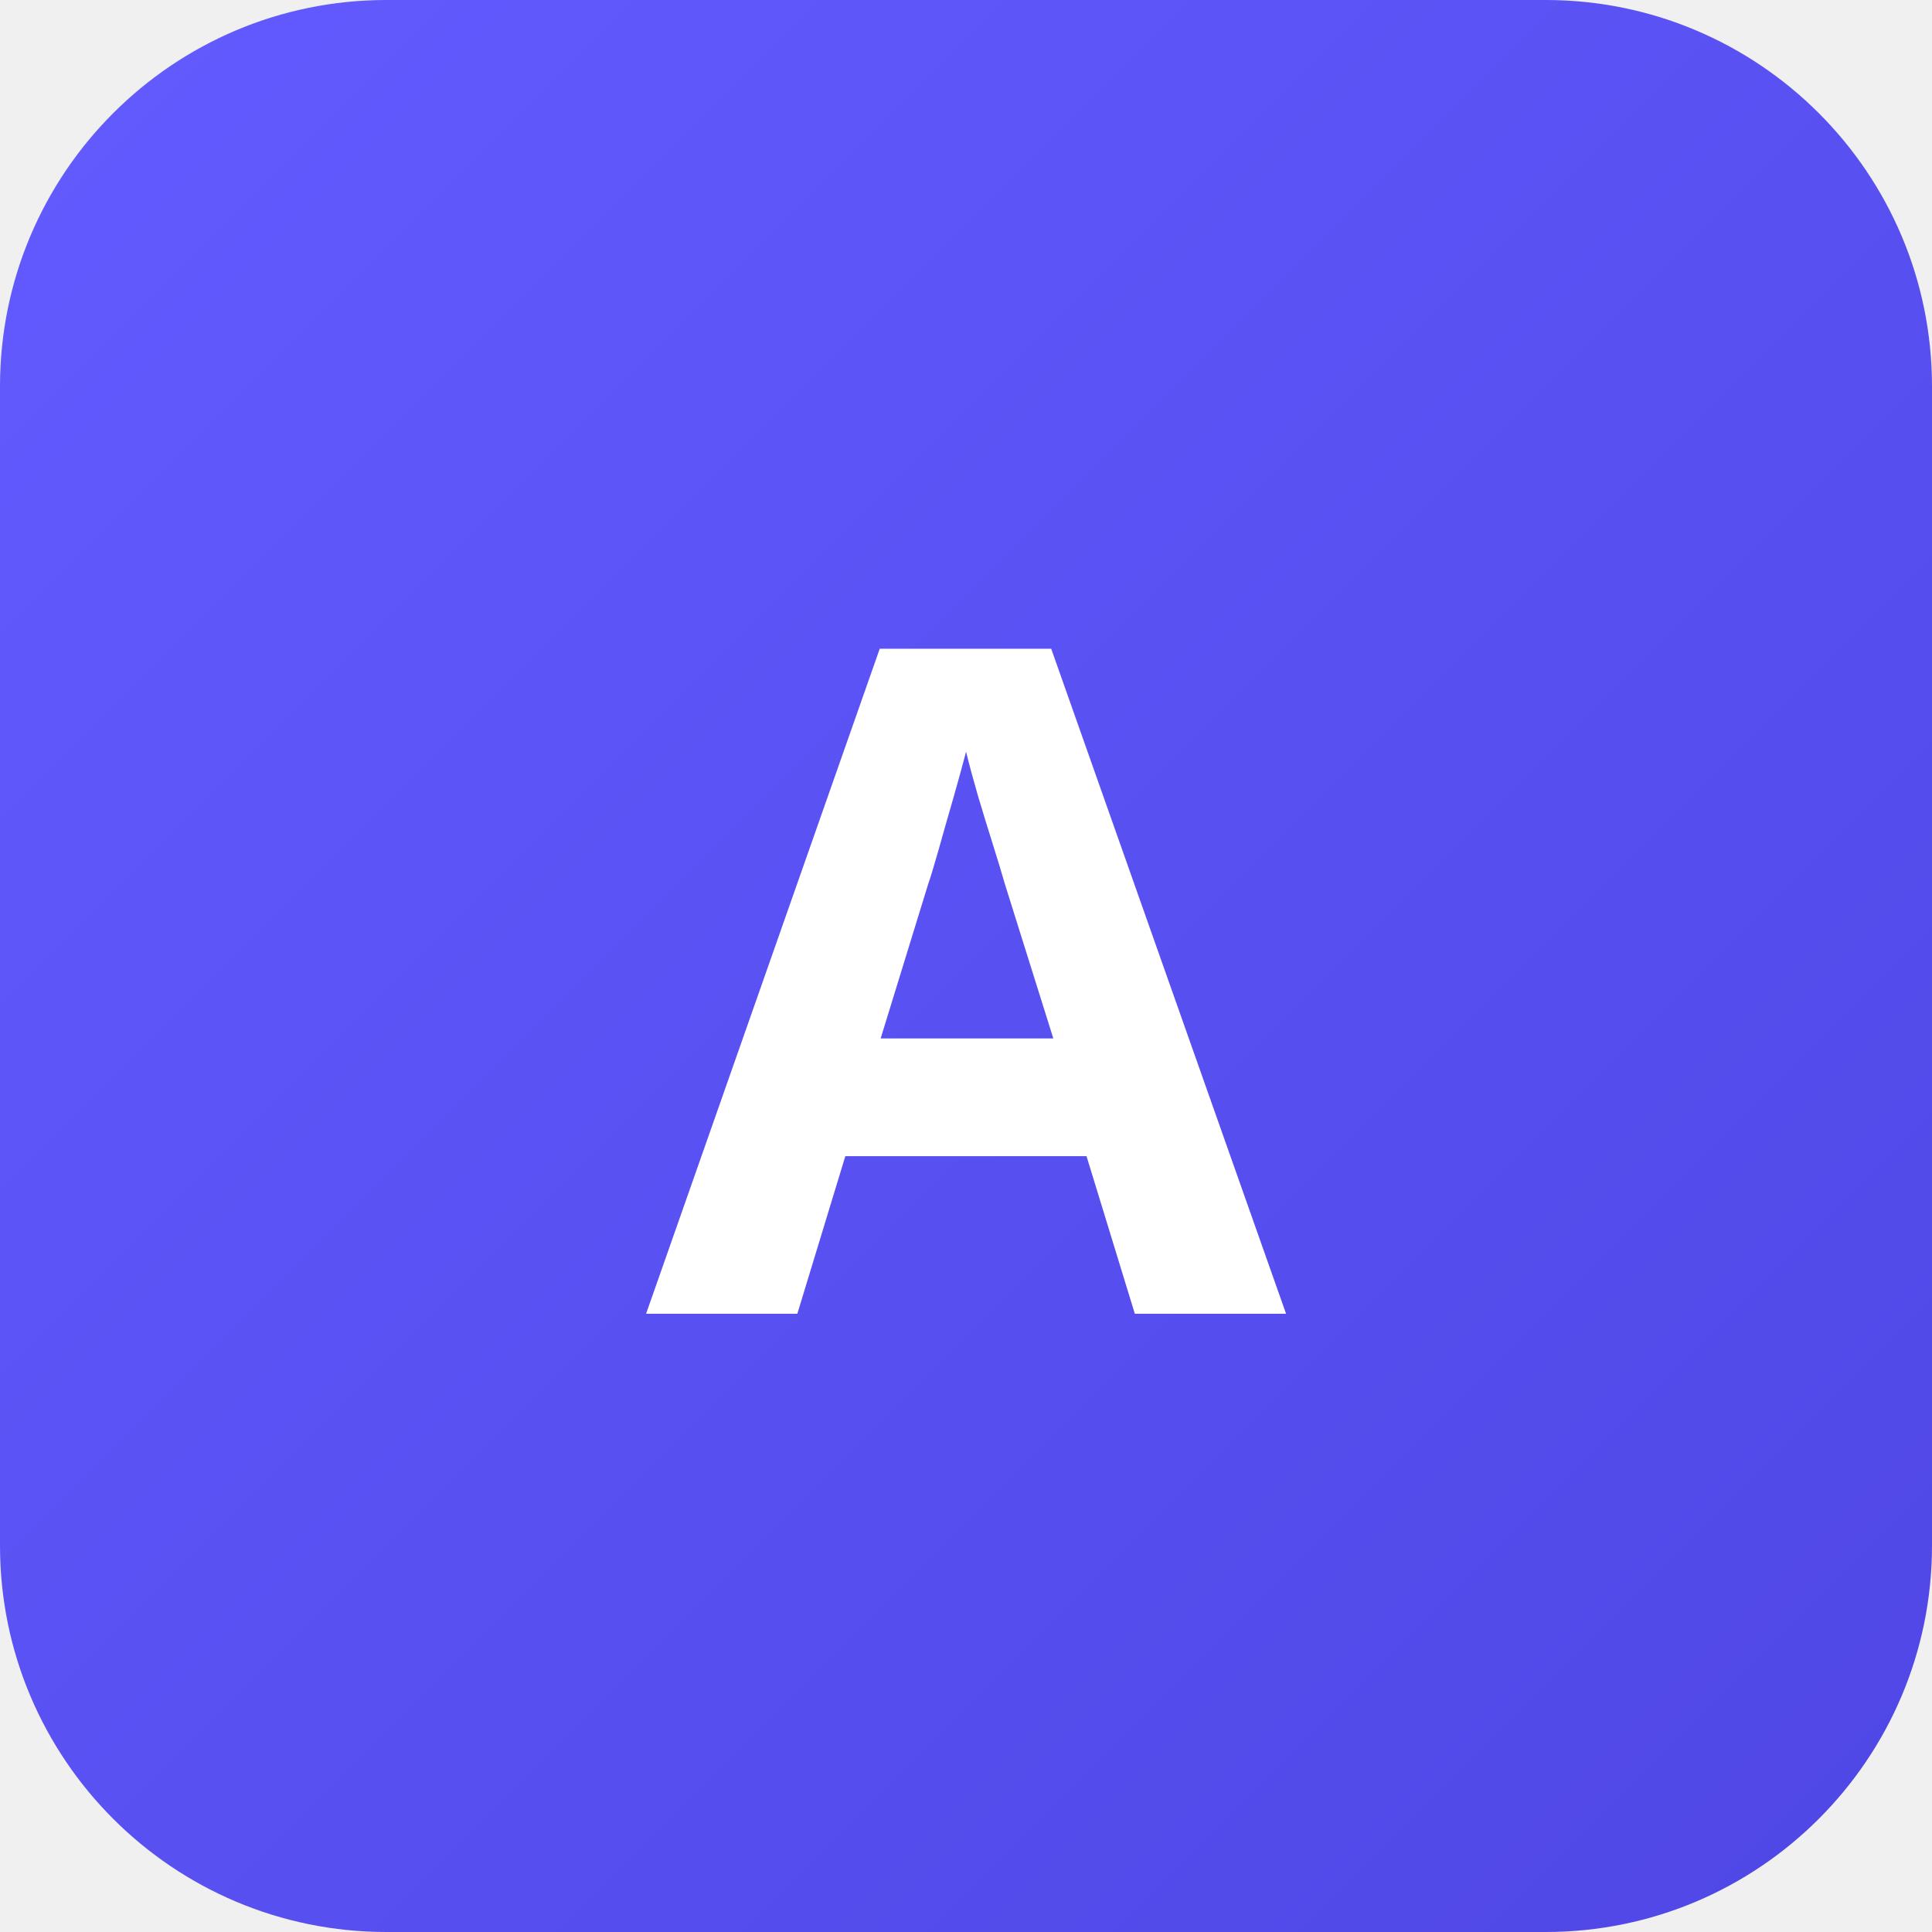
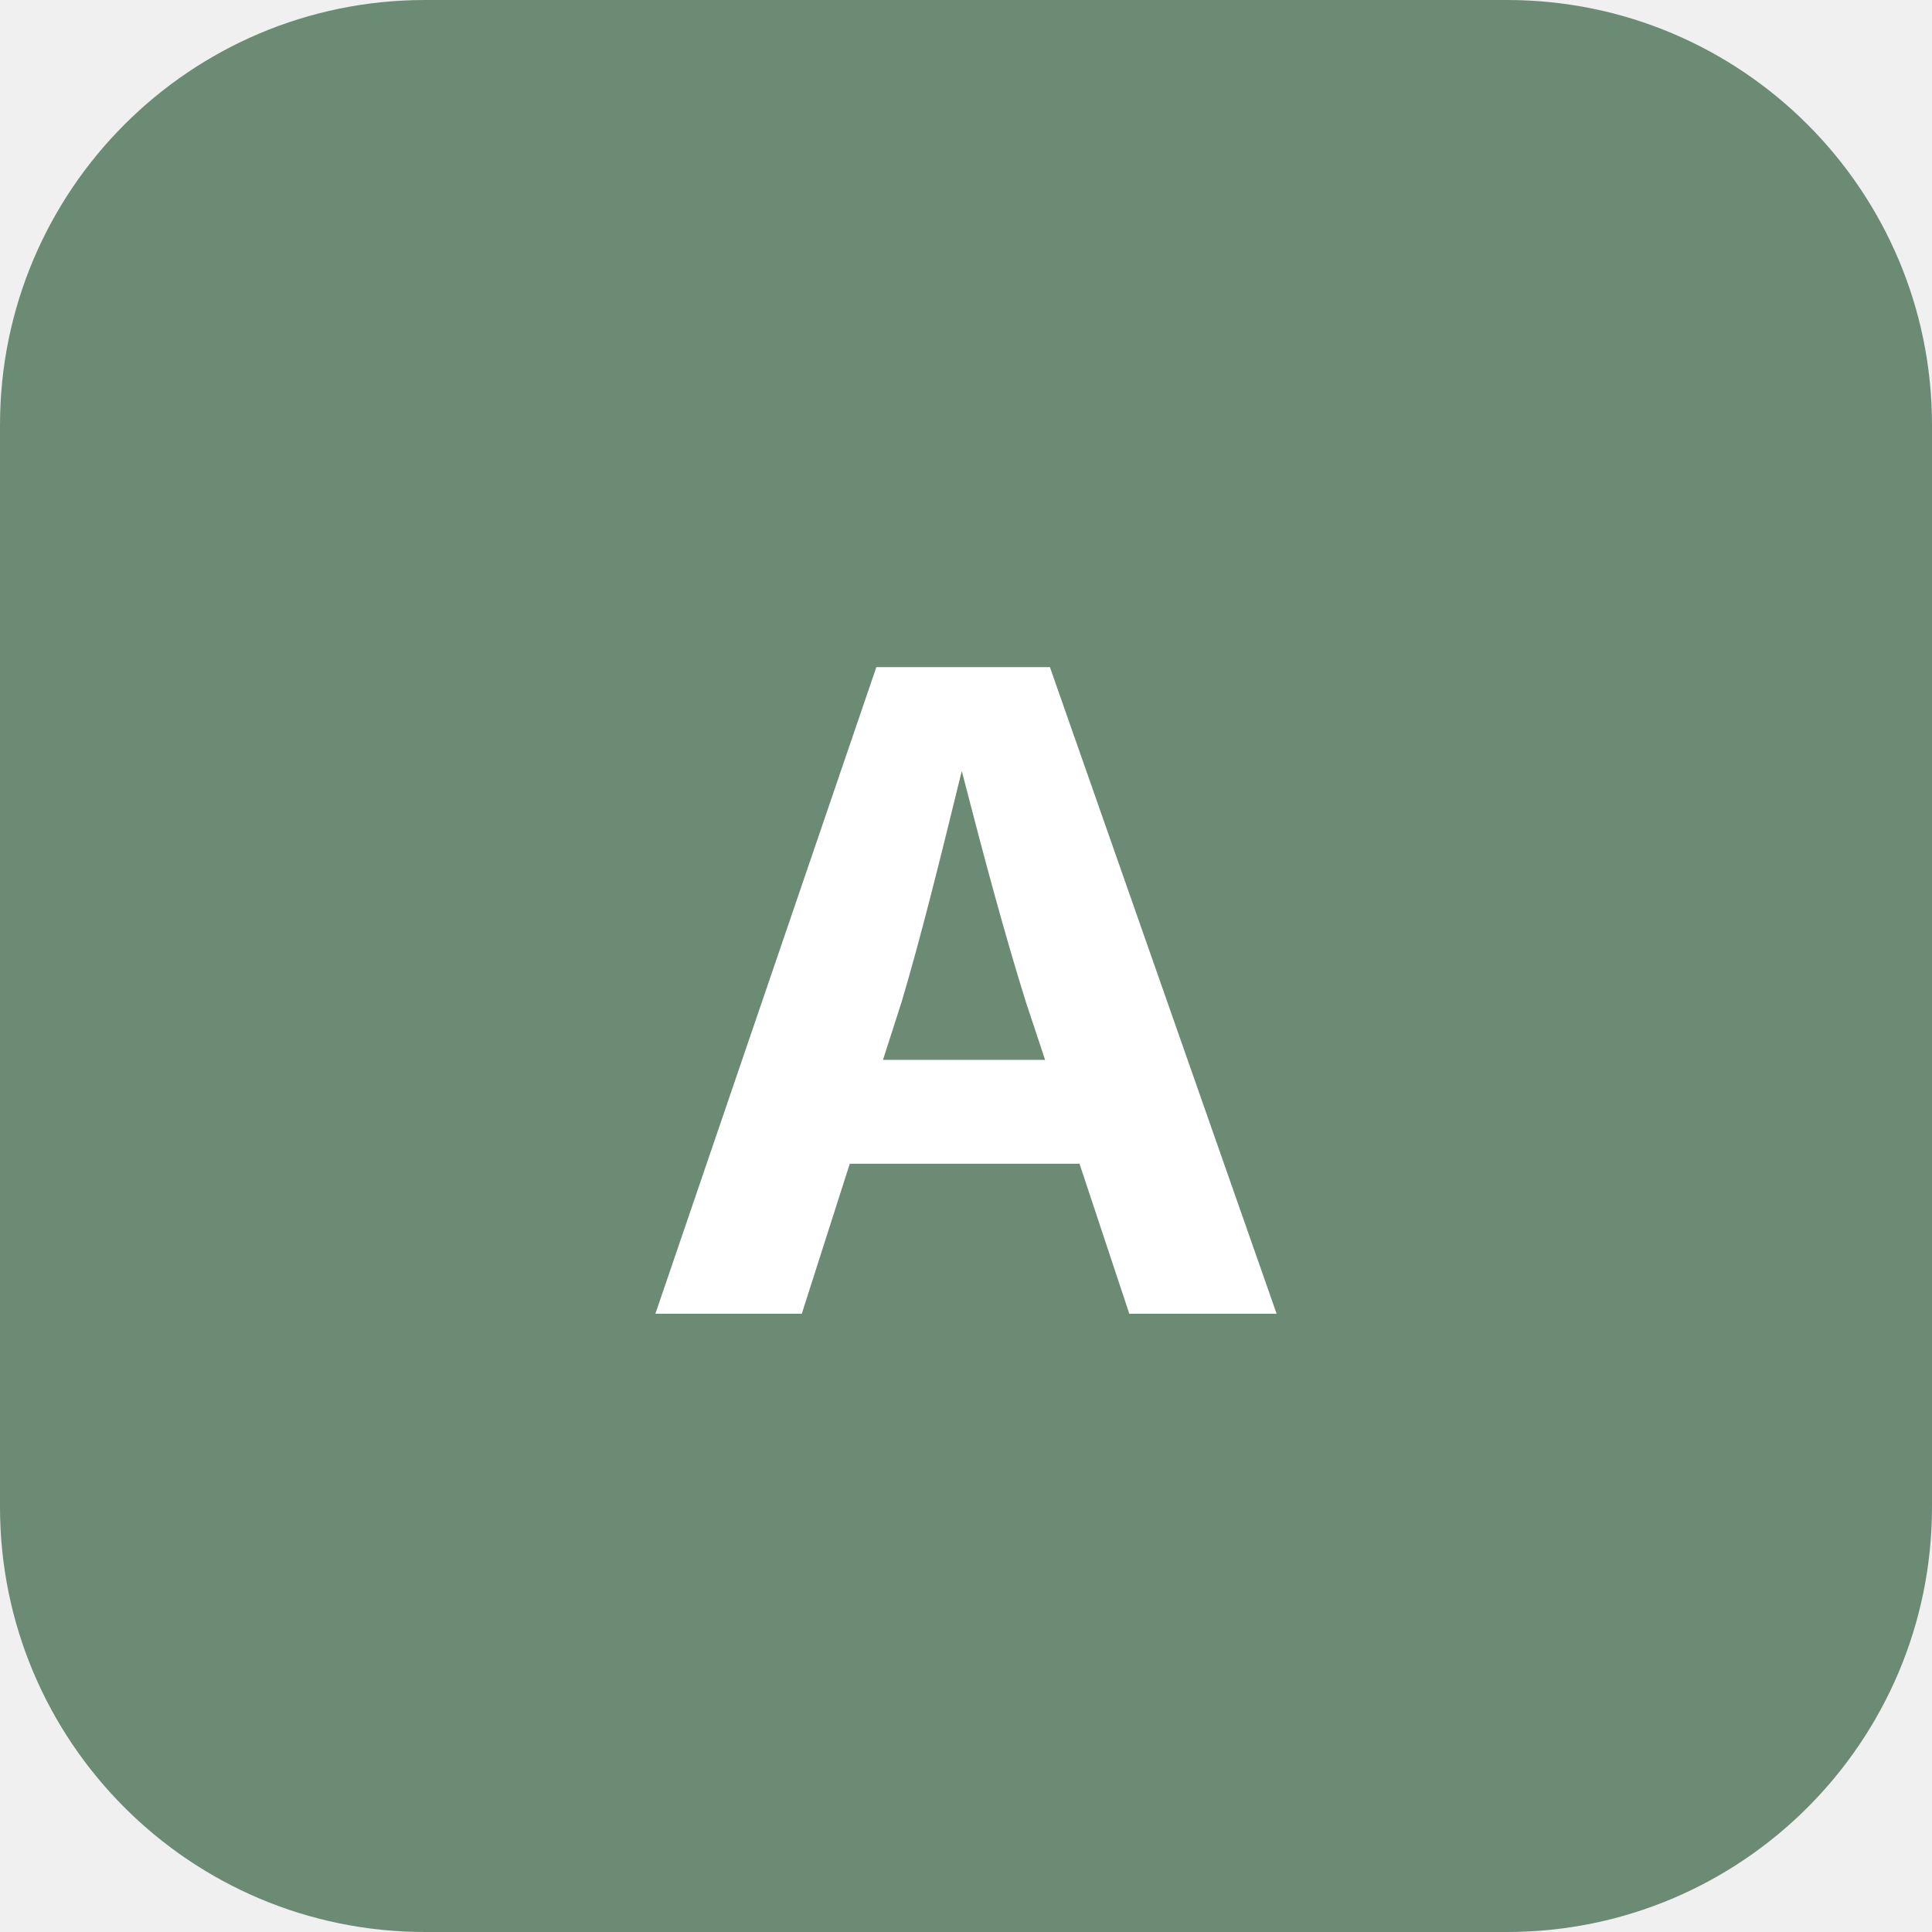
<svg xmlns="http://www.w3.org/2000/svg" viewBox="0 0 100 100">
-   <defs>
-     <linearGradient id="bg" x1="0%" y1="0%" x2="100%" y2="100%">
-       <stop offset="0%" style="stop-color:#635BFF" />
-       <stop offset="100%" style="stop-color:#4F46E5" />
-     </linearGradient>
-   </defs>
-   <rect width="100" height="100" rx="20" fill="url(#bg)" />
-   <text x="50" y="68" text-anchor="middle" fill="white" font-size="48" font-weight="700" font-family="system-ui">A</text>
+   <rect width="100" height="100" rx="22" fill="#6C8B74" />
+   <text x="50" y="68" text-anchor="middle" fill="white" font-size="46" font-weight="700" font-family="system-ui, -apple-system, sans-serif">A</text>
</svg>
